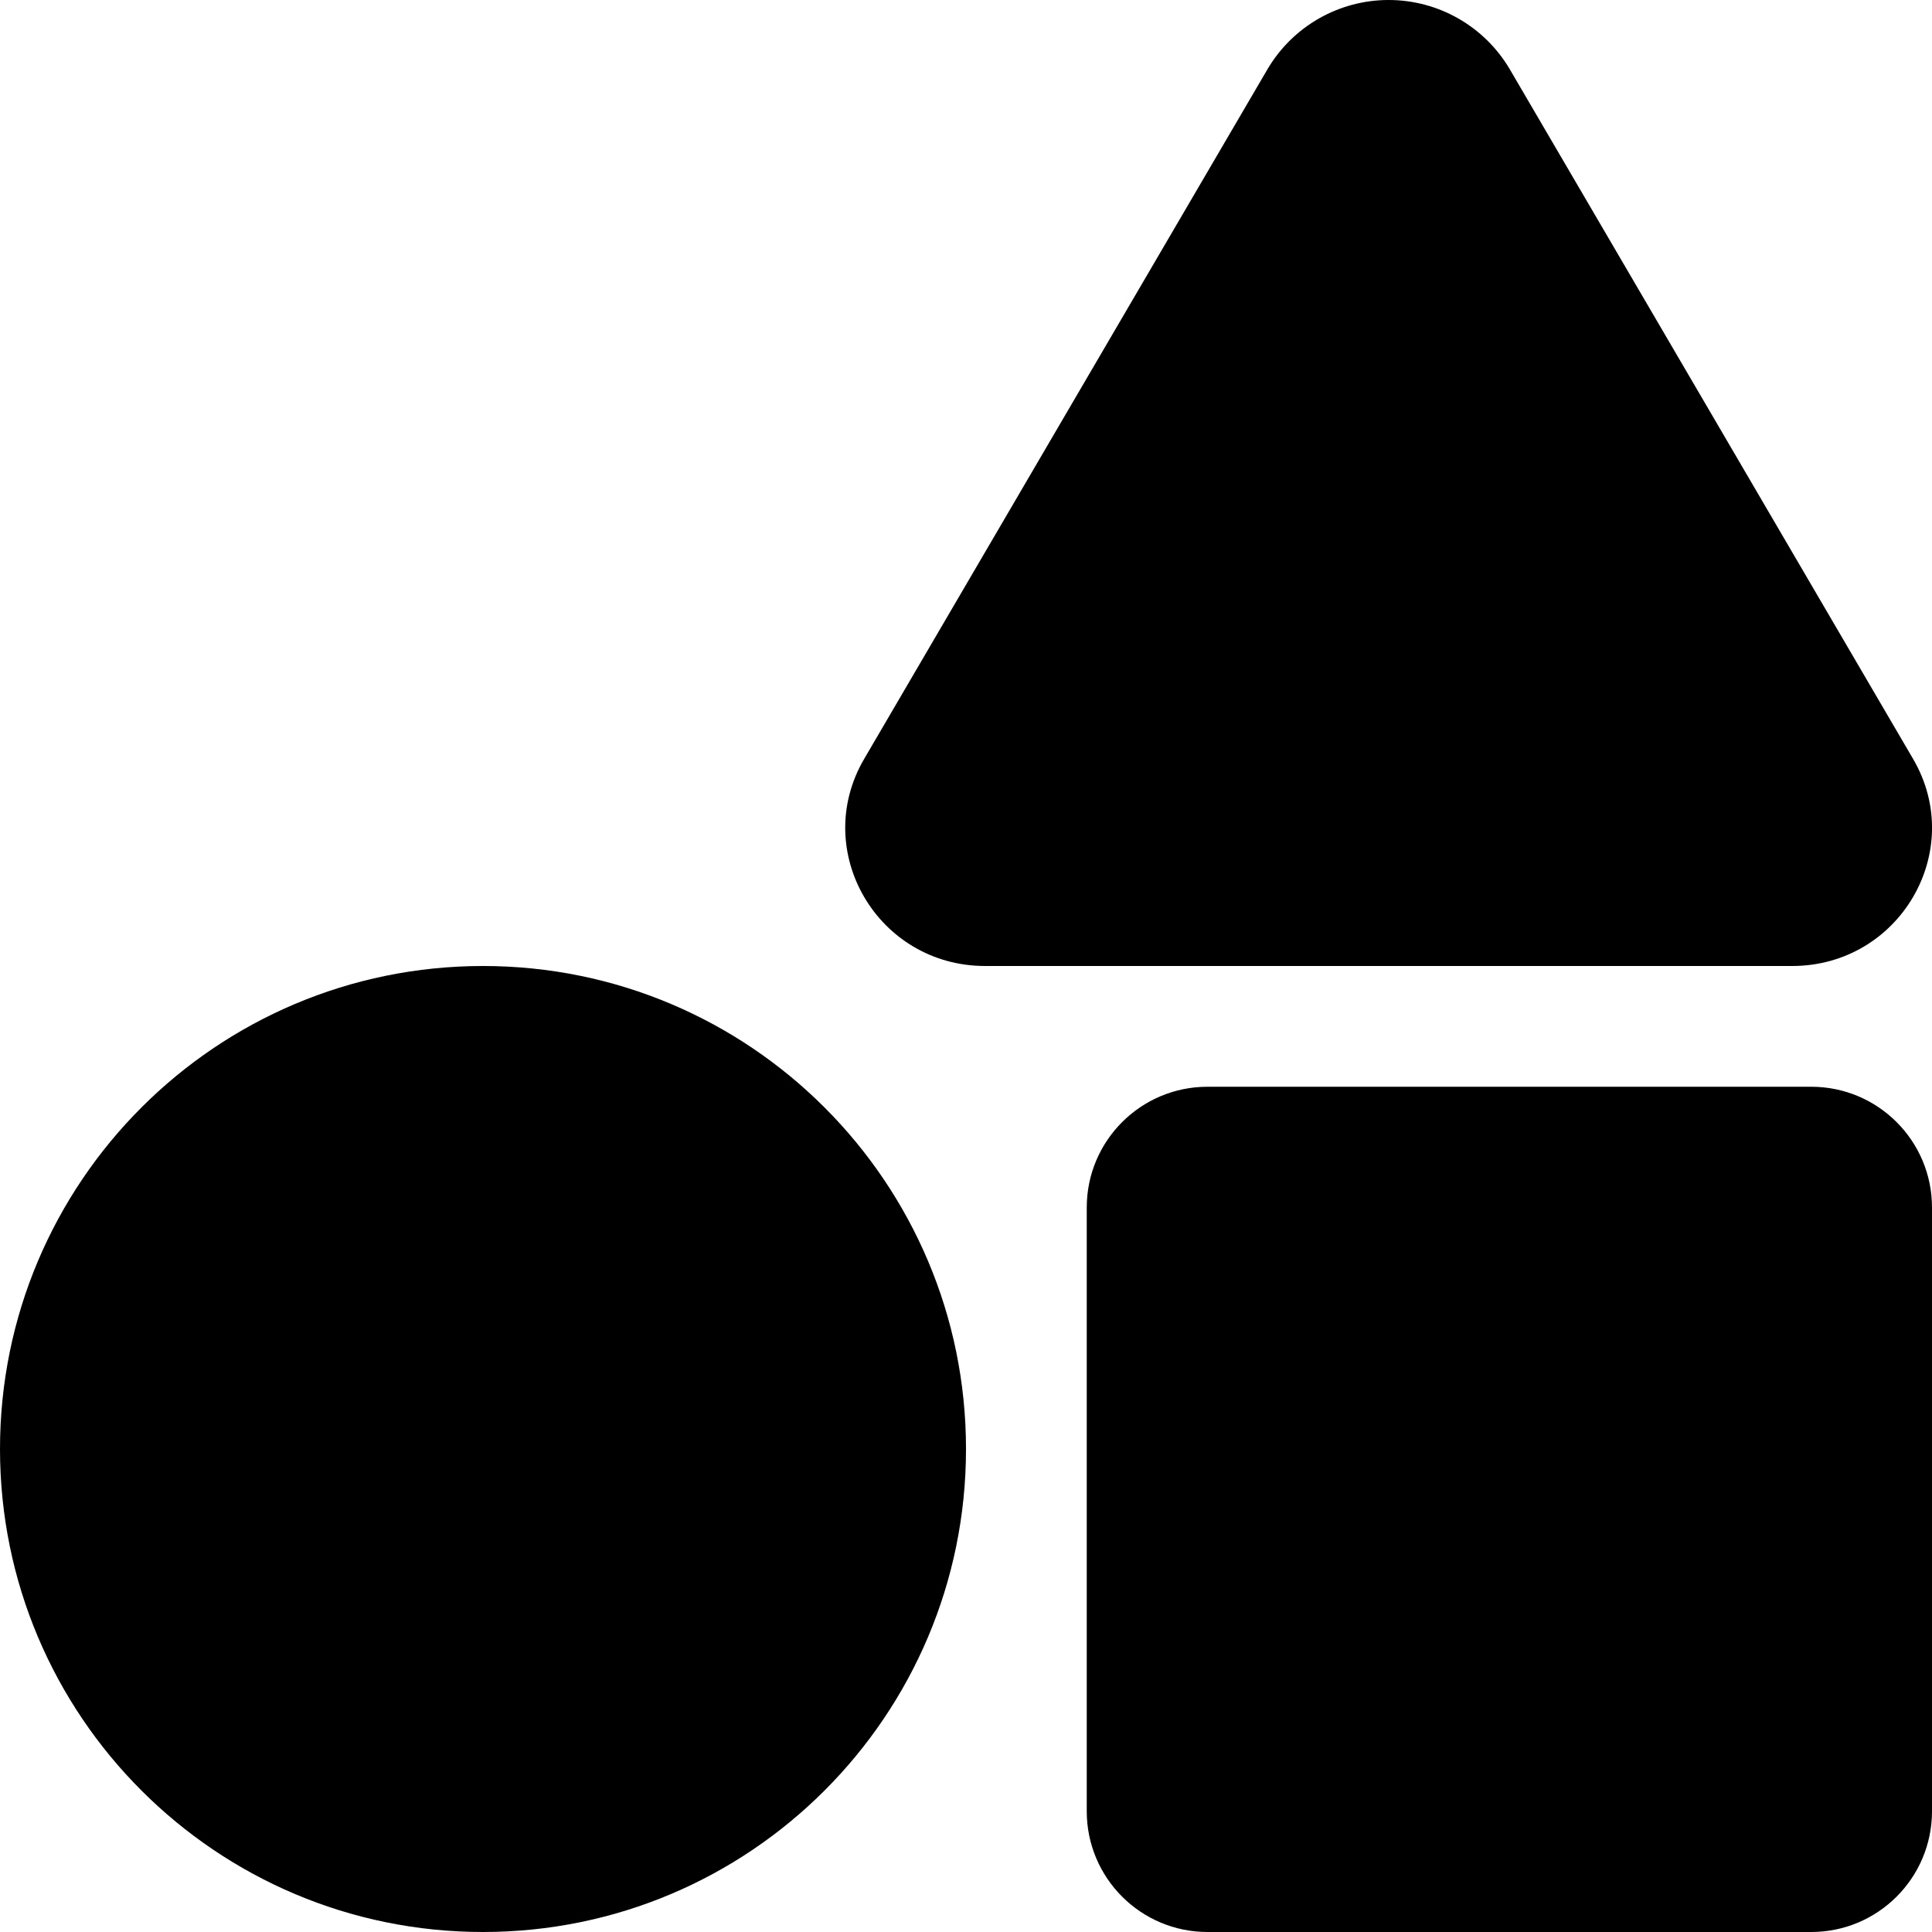
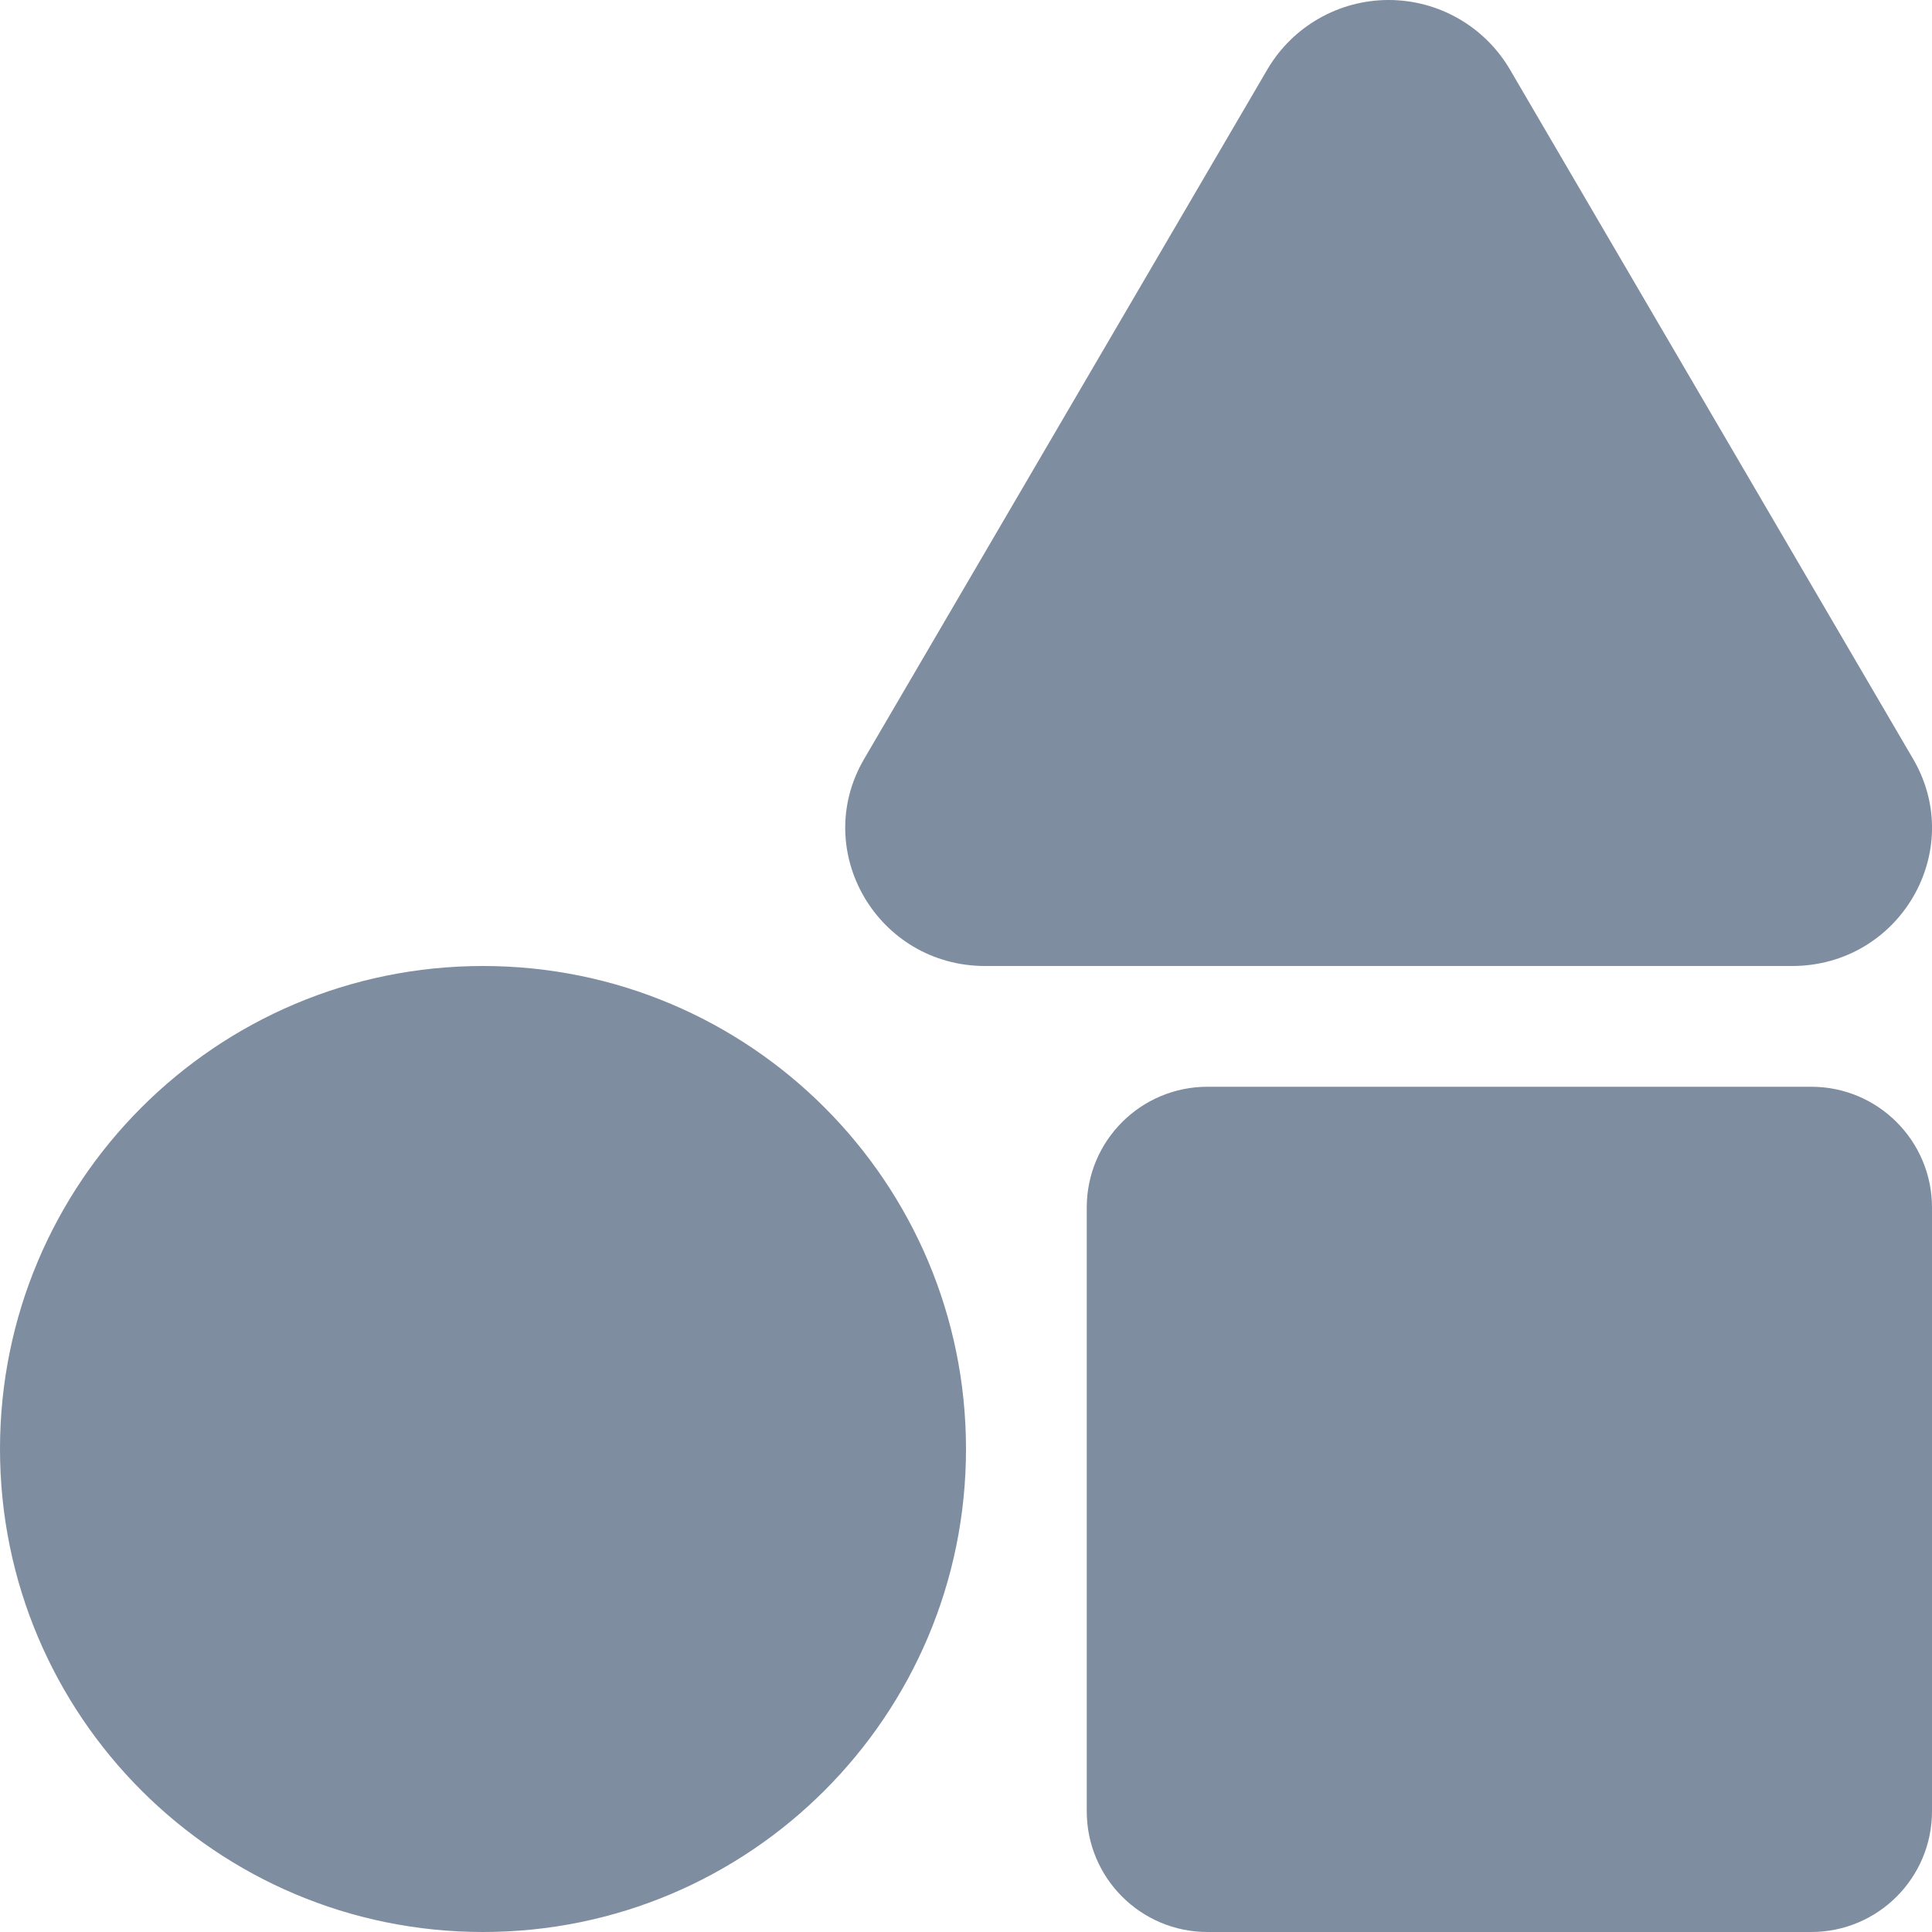
<svg xmlns="http://www.w3.org/2000/svg" aria-hidden="true" focusable="false" data-prefix="fas" data-icon="shapes" class="svg-inline--fa fa-shapes fa-w-16" role="img" viewBox="0 0 512 512">
-   <path fill="currentColor" d="M128,256A128,128,0,1,0,256,384,128,128,0,0,0,128,256Zm379-54.86L400.07,18.29a37.26,37.26,0,0,0-64.14,0L229,201.14C214.76,225.52,232.58,256,261.09,256H474.91C503.42,256,521.24,225.52,507,201.14ZM480,288H320a32,32,0,0,0-32,32V480a32,32,0,0,0,32,32H480a32,32,0,0,0,32-32V320A32,32,0,0,0,480,288Z" />
+   <path fill="#7f8da0" d="M128,256A128,128,0,1,0,256,384,128,128,0,0,0,128,256Zm379-54.86L400.07,18.29a37.26,37.26,0,0,0-64.14,0L229,201.14C214.76,225.52,232.58,256,261.09,256H474.91C503.42,256,521.24,225.52,507,201.14ZM480,288H320a32,32,0,0,0-32,32V480a32,32,0,0,0,32,32H480a32,32,0,0,0,32-32V320A32,32,0,0,0,480,288Z" />
</svg>
